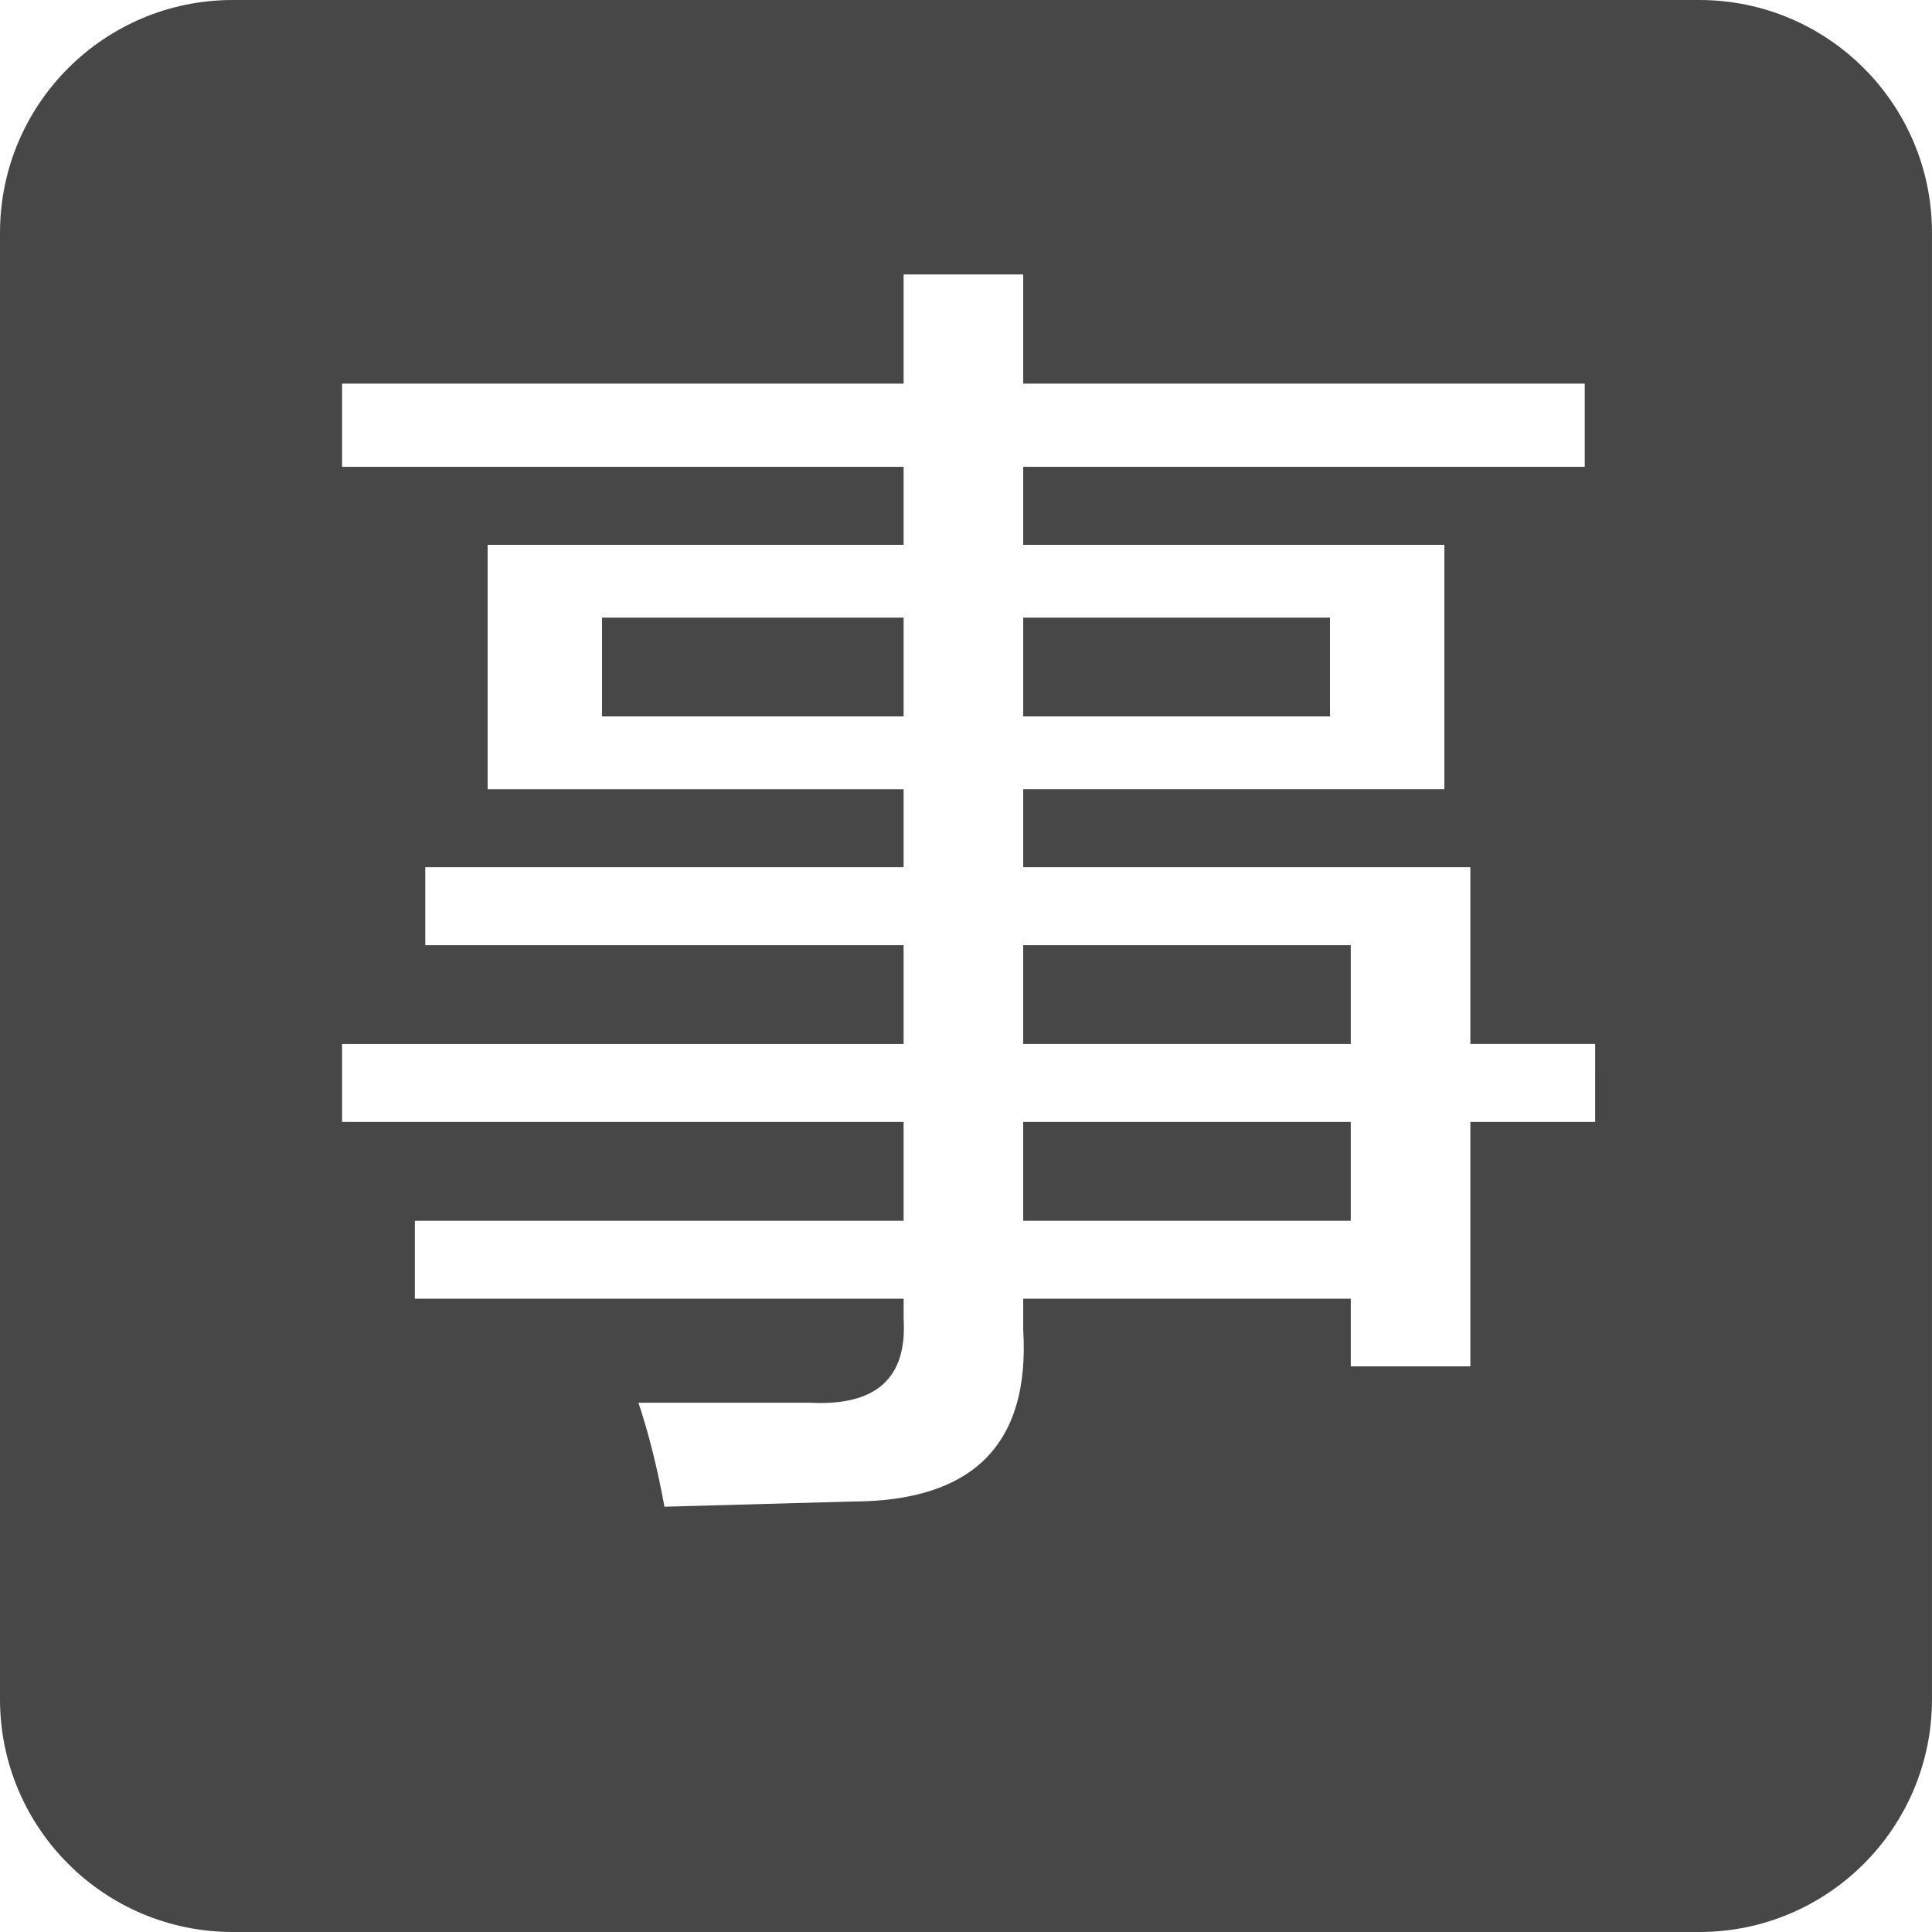
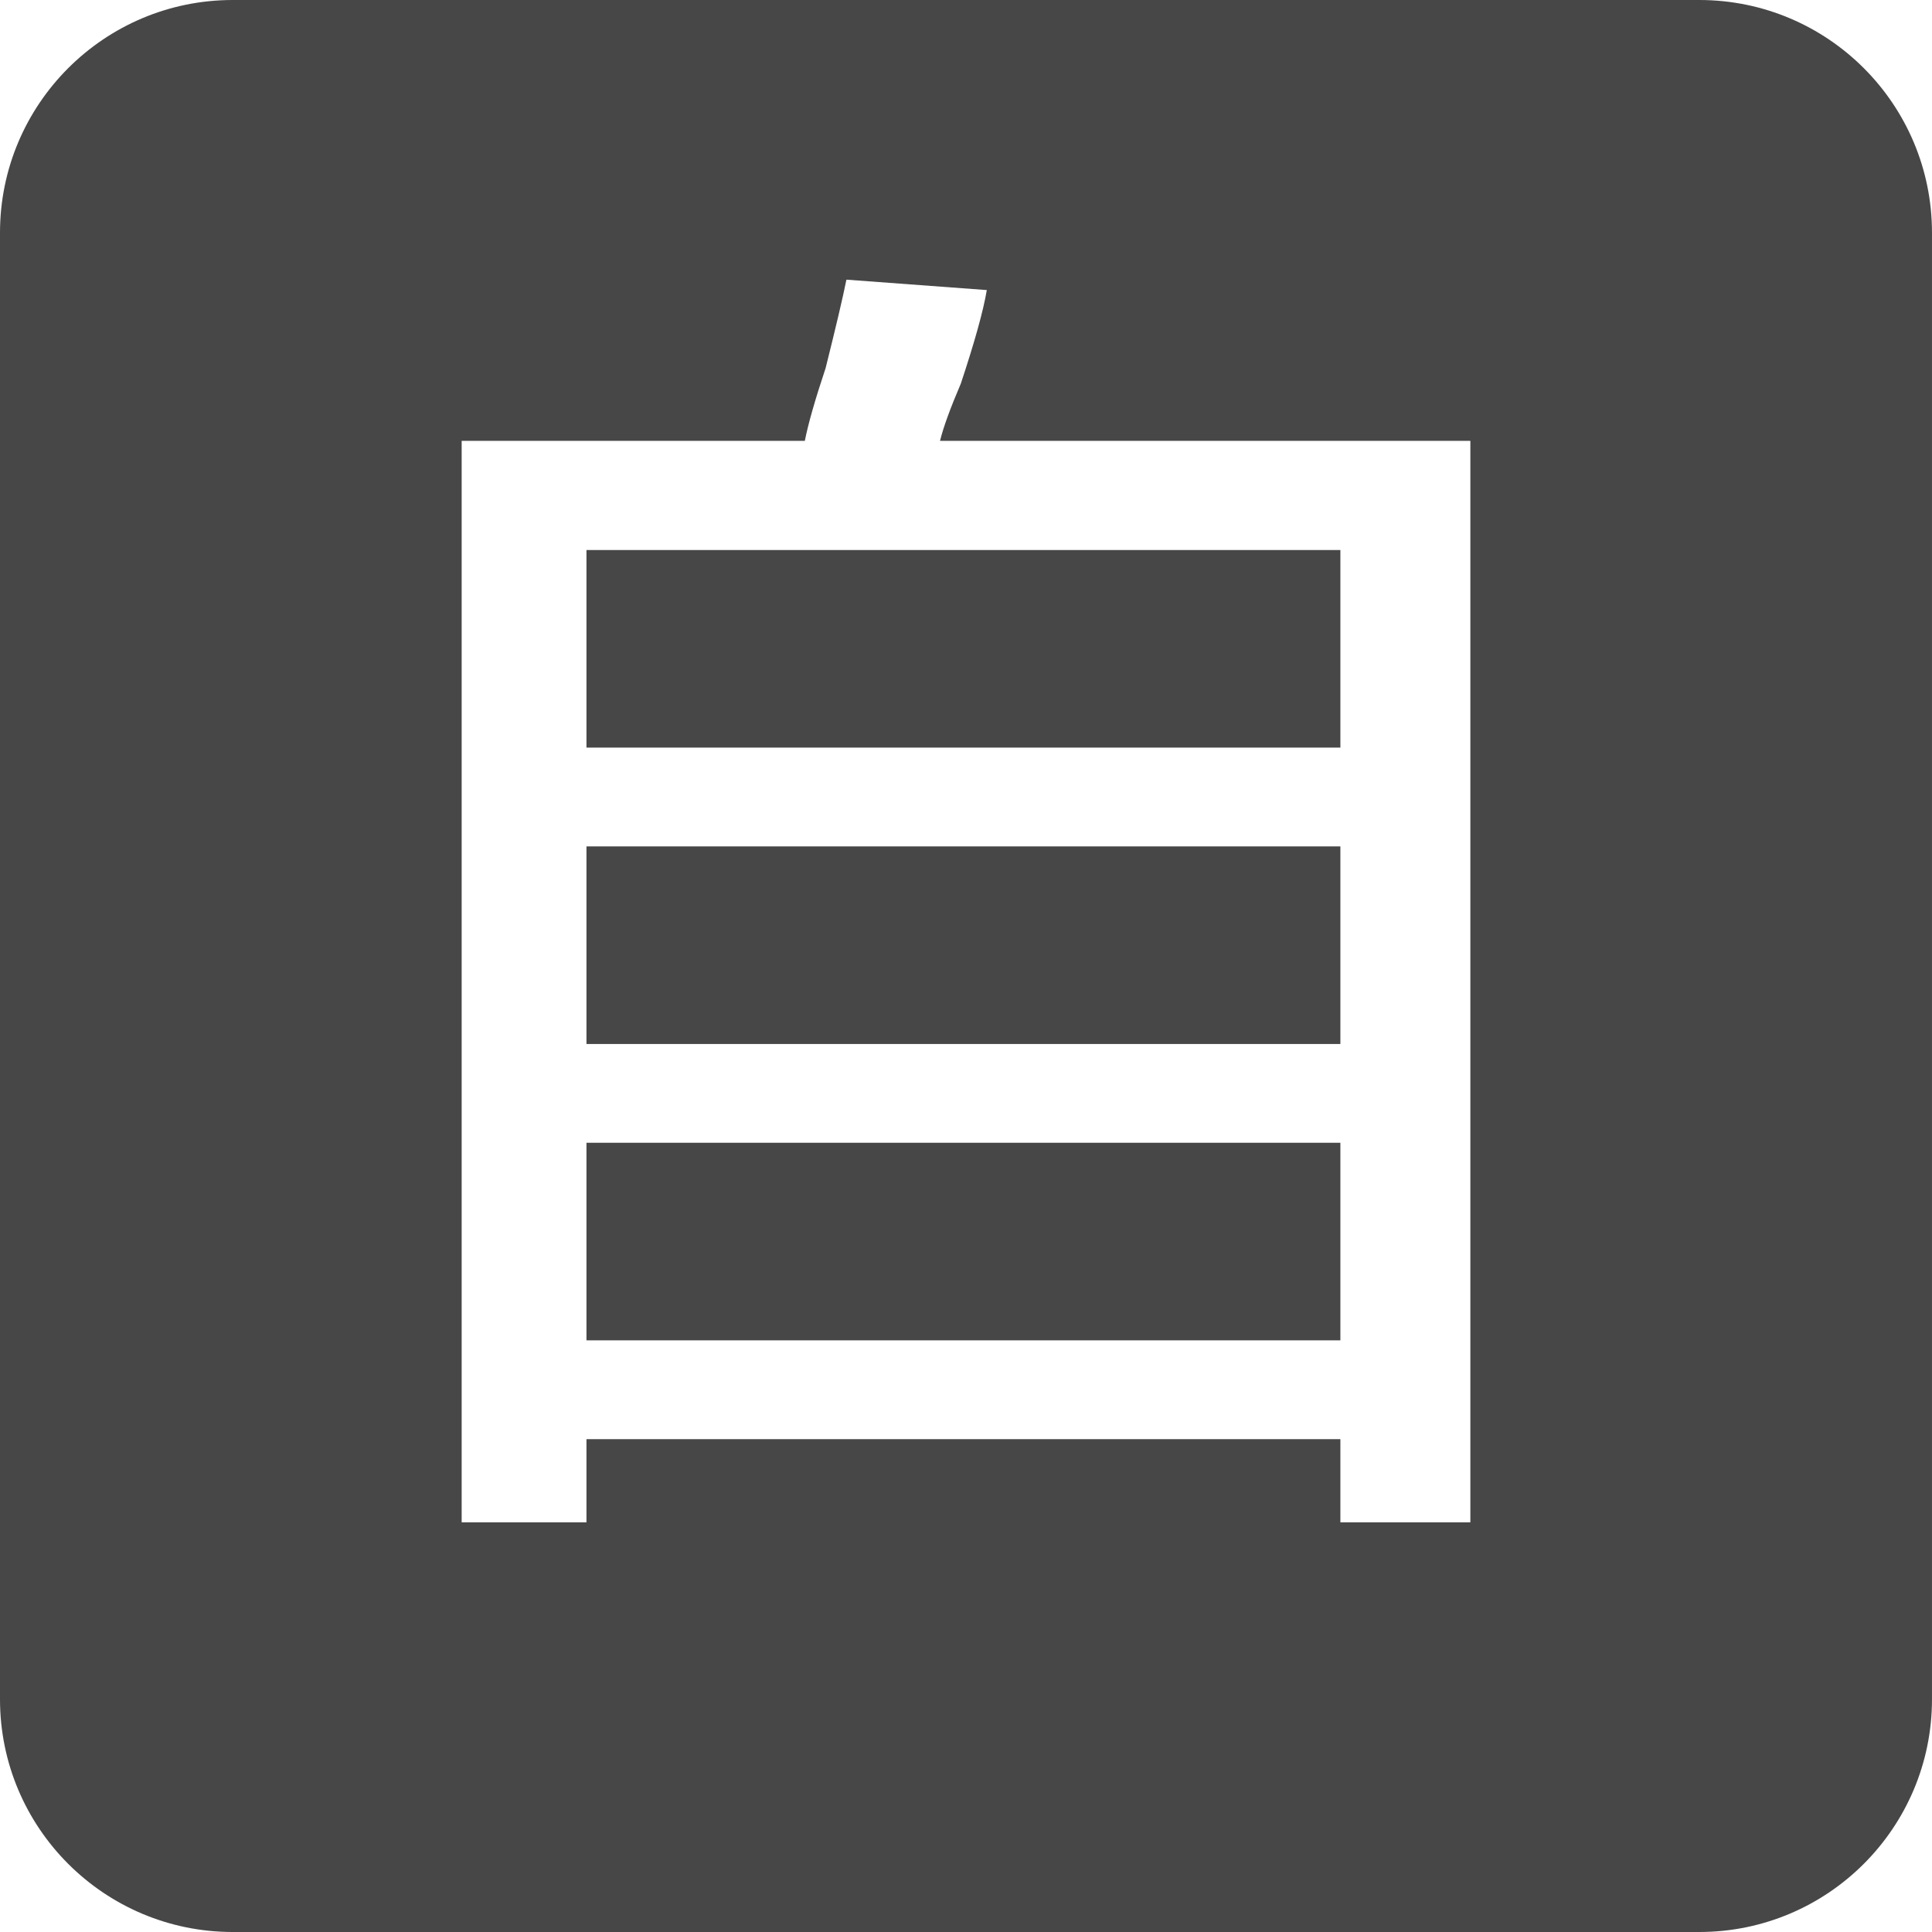
<svg xmlns="http://www.w3.org/2000/svg" version="1.1" id="图层_1" x="0px" y="0px" width="165.999px" height="166px" viewBox="17 17.869 165.999 166" enable-background="new 17 17.869 165.999 166" xml:space="preserve">
-   <g id="图层_2">
+   <g id="图层_3">
    <g>
-       <rect x="104.914" y="114.27" fill="#474747" width="28.145" height="8.488" />
-       <rect x="104.916" y="70.936" fill="#474747" width="26.358" height="8.488" />
-       <rect x="68.728" y="70.936" fill="#474747" width="25.911" height="8.488" />
-       <rect x="104.914" y="99.081" fill="#474747" width="28.145" height="8.488" />
-       <path fill="#474747" d="M162.999,17.869H37c-11.046,0-20,8.954-20,20v126c0,11.047,8.954,20,20,20h125.999    c11.047,0,20-8.953,20-20v-126C182.999,26.823,174.048,17.869,162.999,17.869z M154.058,114.27h-10.722v20.997h-10.275v-5.809    h-28.145v2.681c0.594,9.829-4.321,14.743-14.742,14.743l-16.083,0.446c-0.6-3.28-1.34-6.254-2.234-8.935c4.761,0,9.675,0,14.743,0    c5.654,0.293,8.334-2.087,8.042-7.148v-1.787H52.646v-6.7h41.994v-8.488H46.392v-6.701h48.248v-8.488h-41.1V92.38h41.1v-6.701    H58.9V64.681h35.74V57.98H46.392v-7.148h48.248v-9.381h10.275v9.381h48.248v7.148h-48.248v6.701h36.187v20.997h-36.187v6.701    h38.42v15.189h10.722L154.058,114.27L154.058,114.27z" />
+       <rect x="67.39" y="65.128" fill="#474747" width="64.777" height="16.976" />
+       <rect x="67.39" y="116.057" fill="#474747" width="64.777" height="16.976" />
+       <rect x="67.39" y="90.593" fill="#474747" width="64.777" height="16.977" />
+       <path fill="#474747" d="M162.999,17.869H37c-11.046,0-20,8.954-20,20v126c0,11.047,8.954,20,20,20h125.999    c11.047,0,20-8.953,20-20v-126C182.999,26.823,174.048,17.869,162.999,17.869z M143.336,148.669h-11.169v-7.147H67.39v7.147    H56.667V55.747h29.485c0.293-1.487,0.894-3.574,1.787-6.254c0.894-3.574,1.487-6.101,1.787-7.595l12.062,0.894    c-0.3,1.787-1.047,4.467-2.234,8.041c-0.894,2.087-1.494,3.728-1.787,4.915h45.568V148.669z" />
    </g>
  </g>
</svg>
